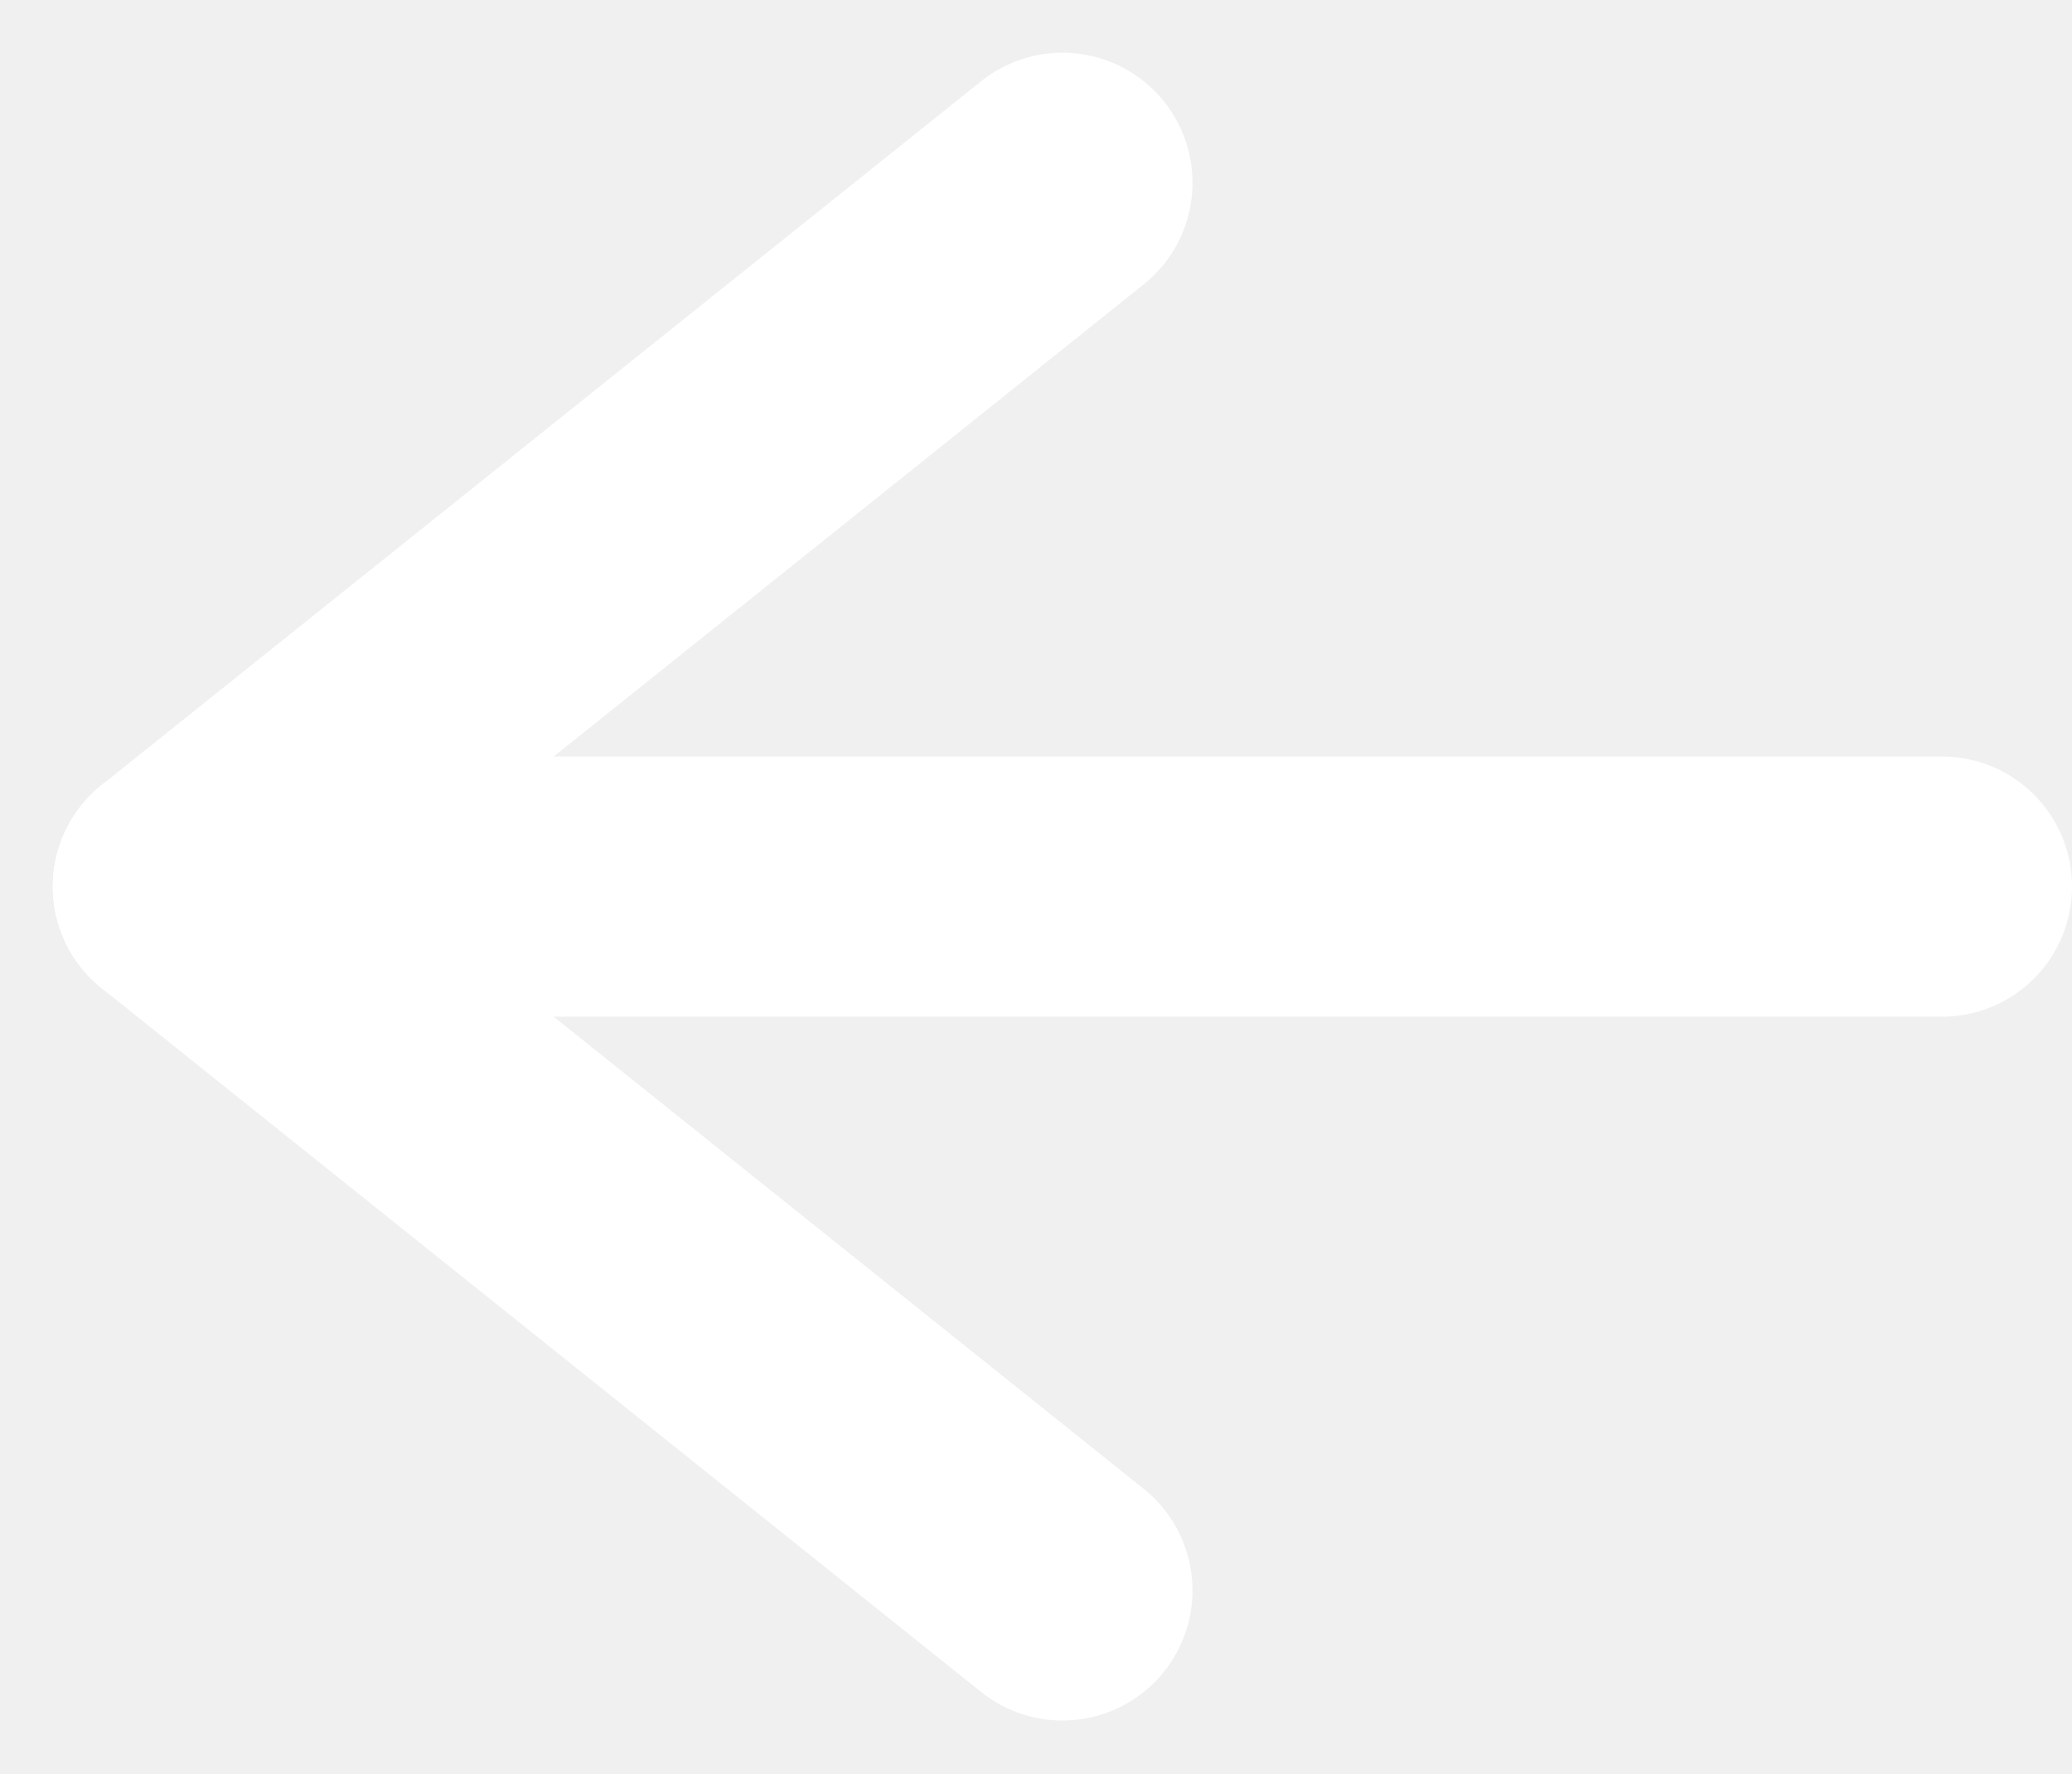
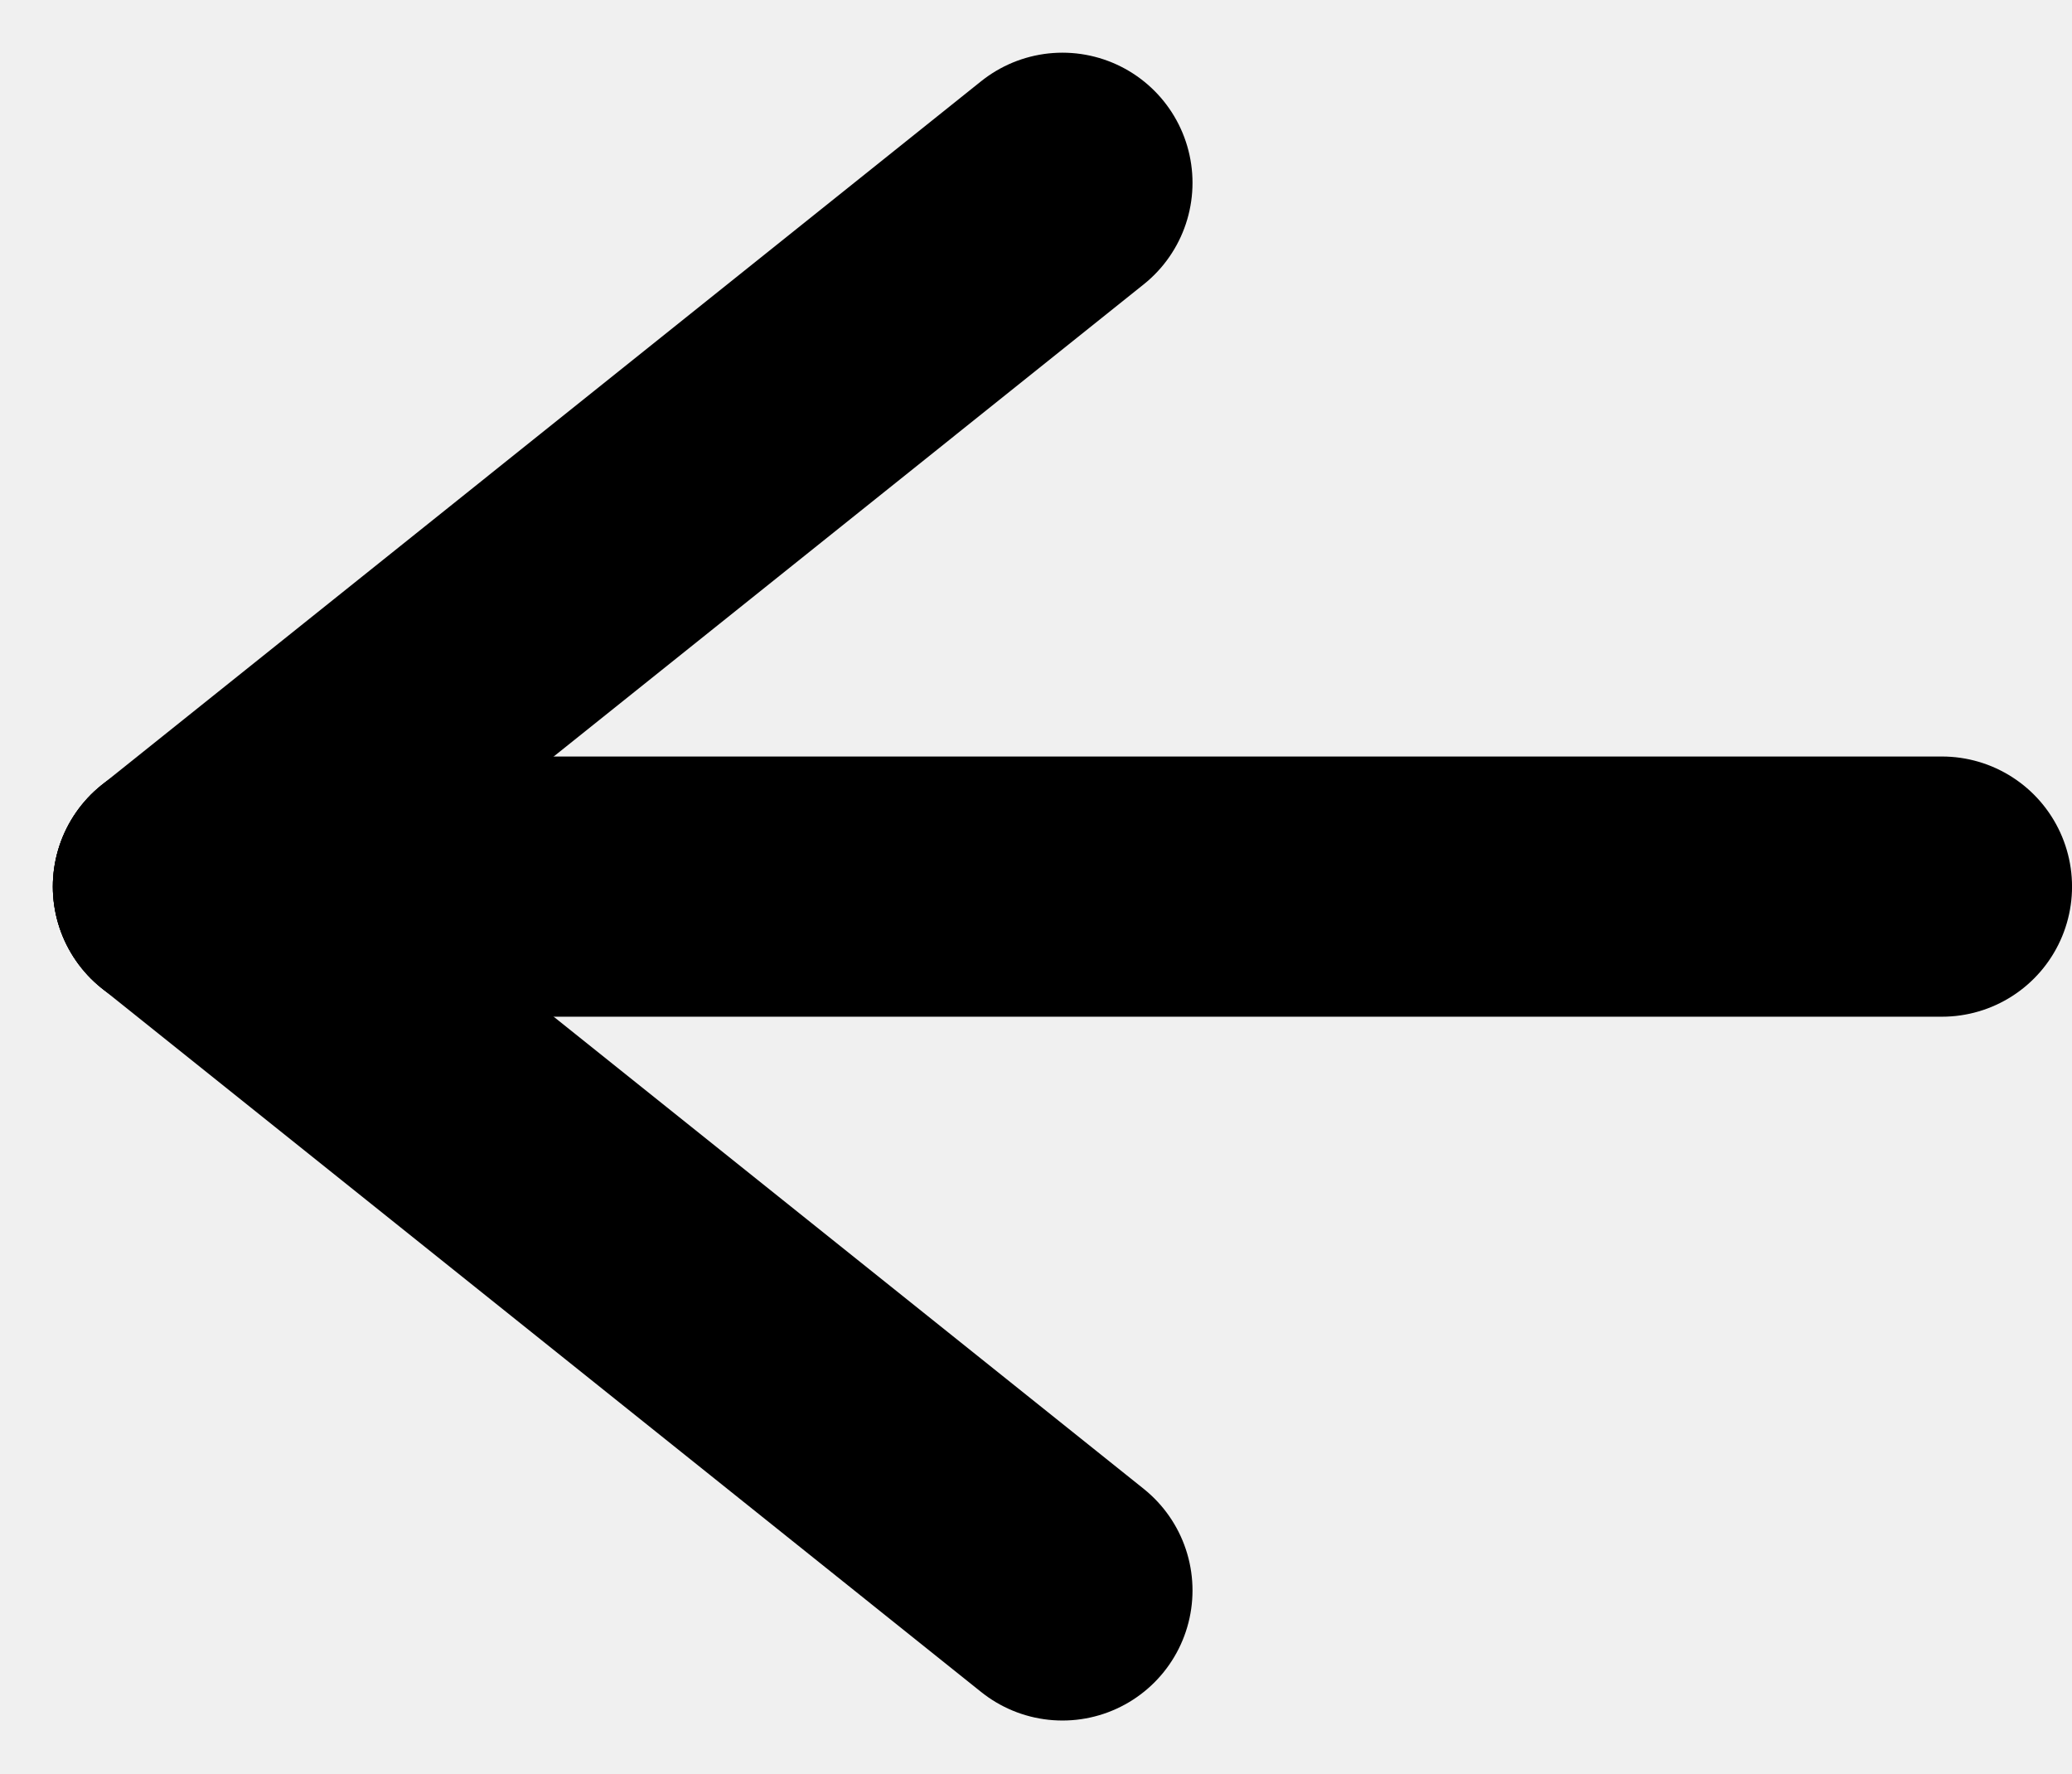
<svg xmlns="http://www.w3.org/2000/svg" width="15.93" height="13.631" viewBox="0 0 15.93 13.631">
  <defs>
    <style>
-             .cls-1{fill:none;stroke:#fff;stroke-linecap:round;stroke-width:2px}
+             .cls-1{fill:none;stroke:currentcolor;stroke-linecap:round;stroke-width:2px}
        </style>
  </defs>
  <g id="뒤로가기_아이콘" transform="translate(-10447.094 -842.275)">
    <path id="선_125" d="M0 0L6.762 5.41" class="cls-1" transform="translate(10448.5 849.09)" />
    <path id="선_126" d="M0 5.41L6.762 0" class="cls-1" transform="translate(10448.5 843.68)" />
    <path id="선_127" d="M0 0L13.524 0" class="cls-1" transform="translate(10448.5 849.09)" />
  </g>
</svg>
